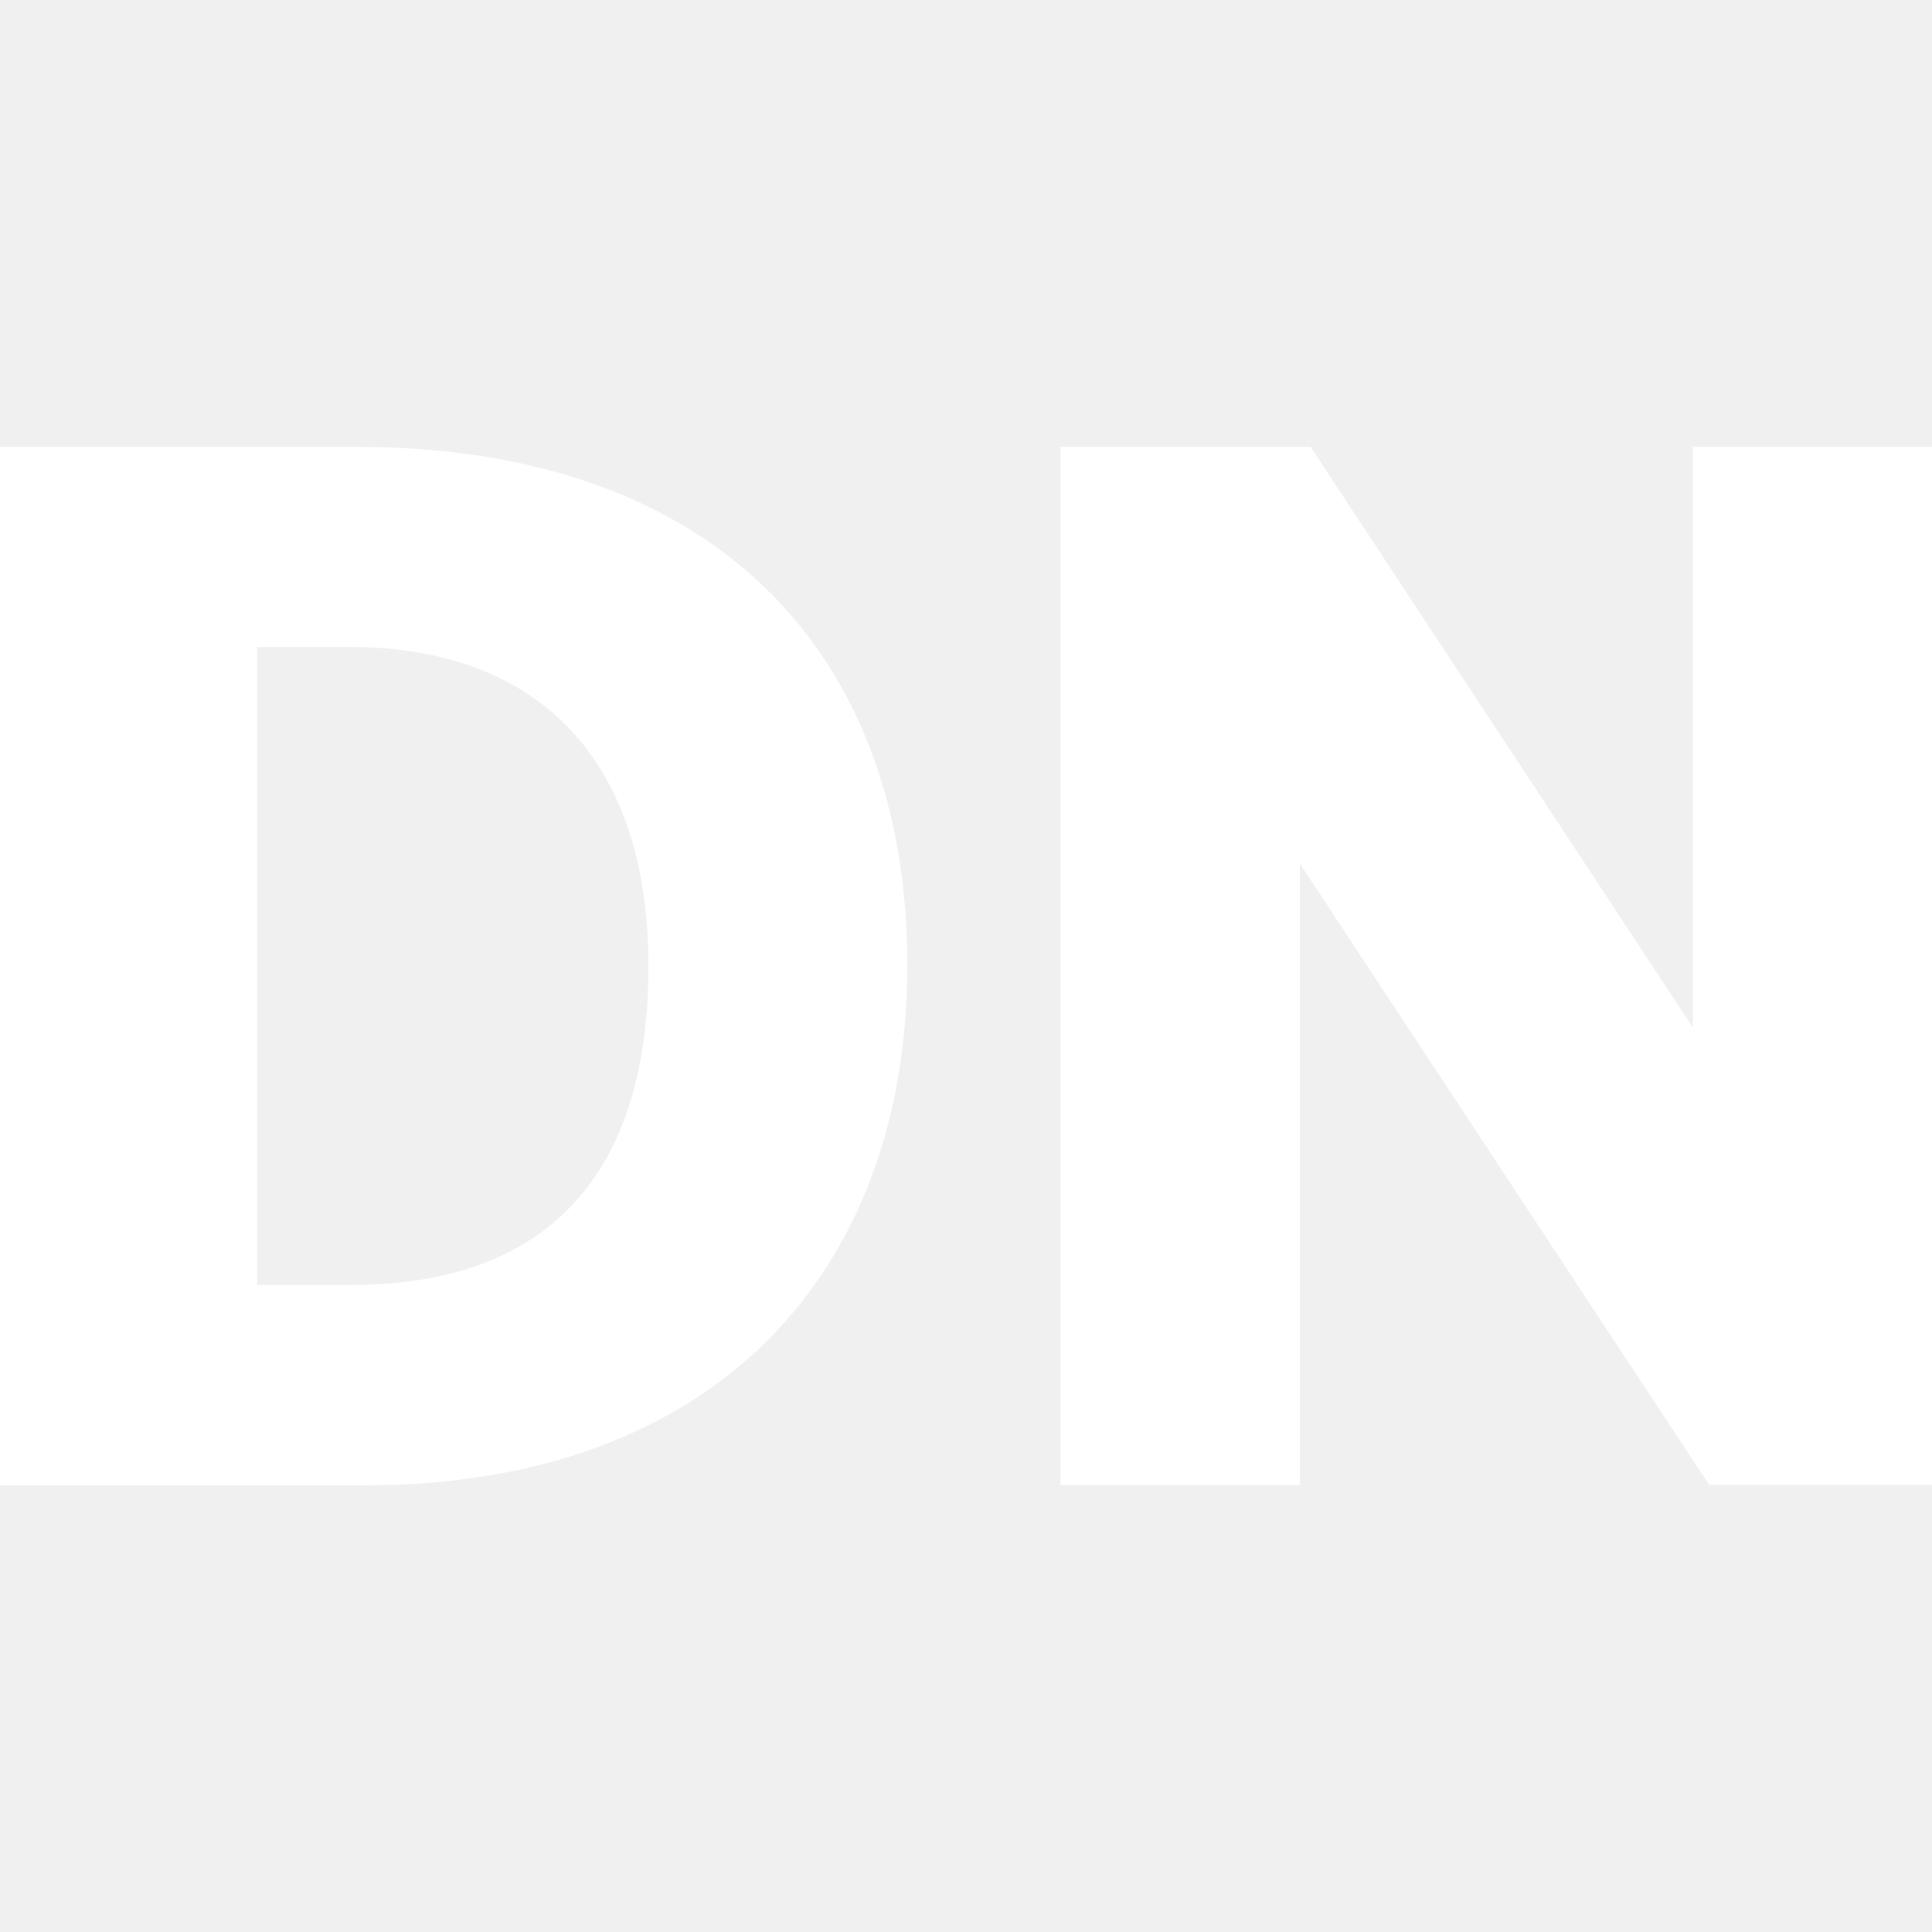
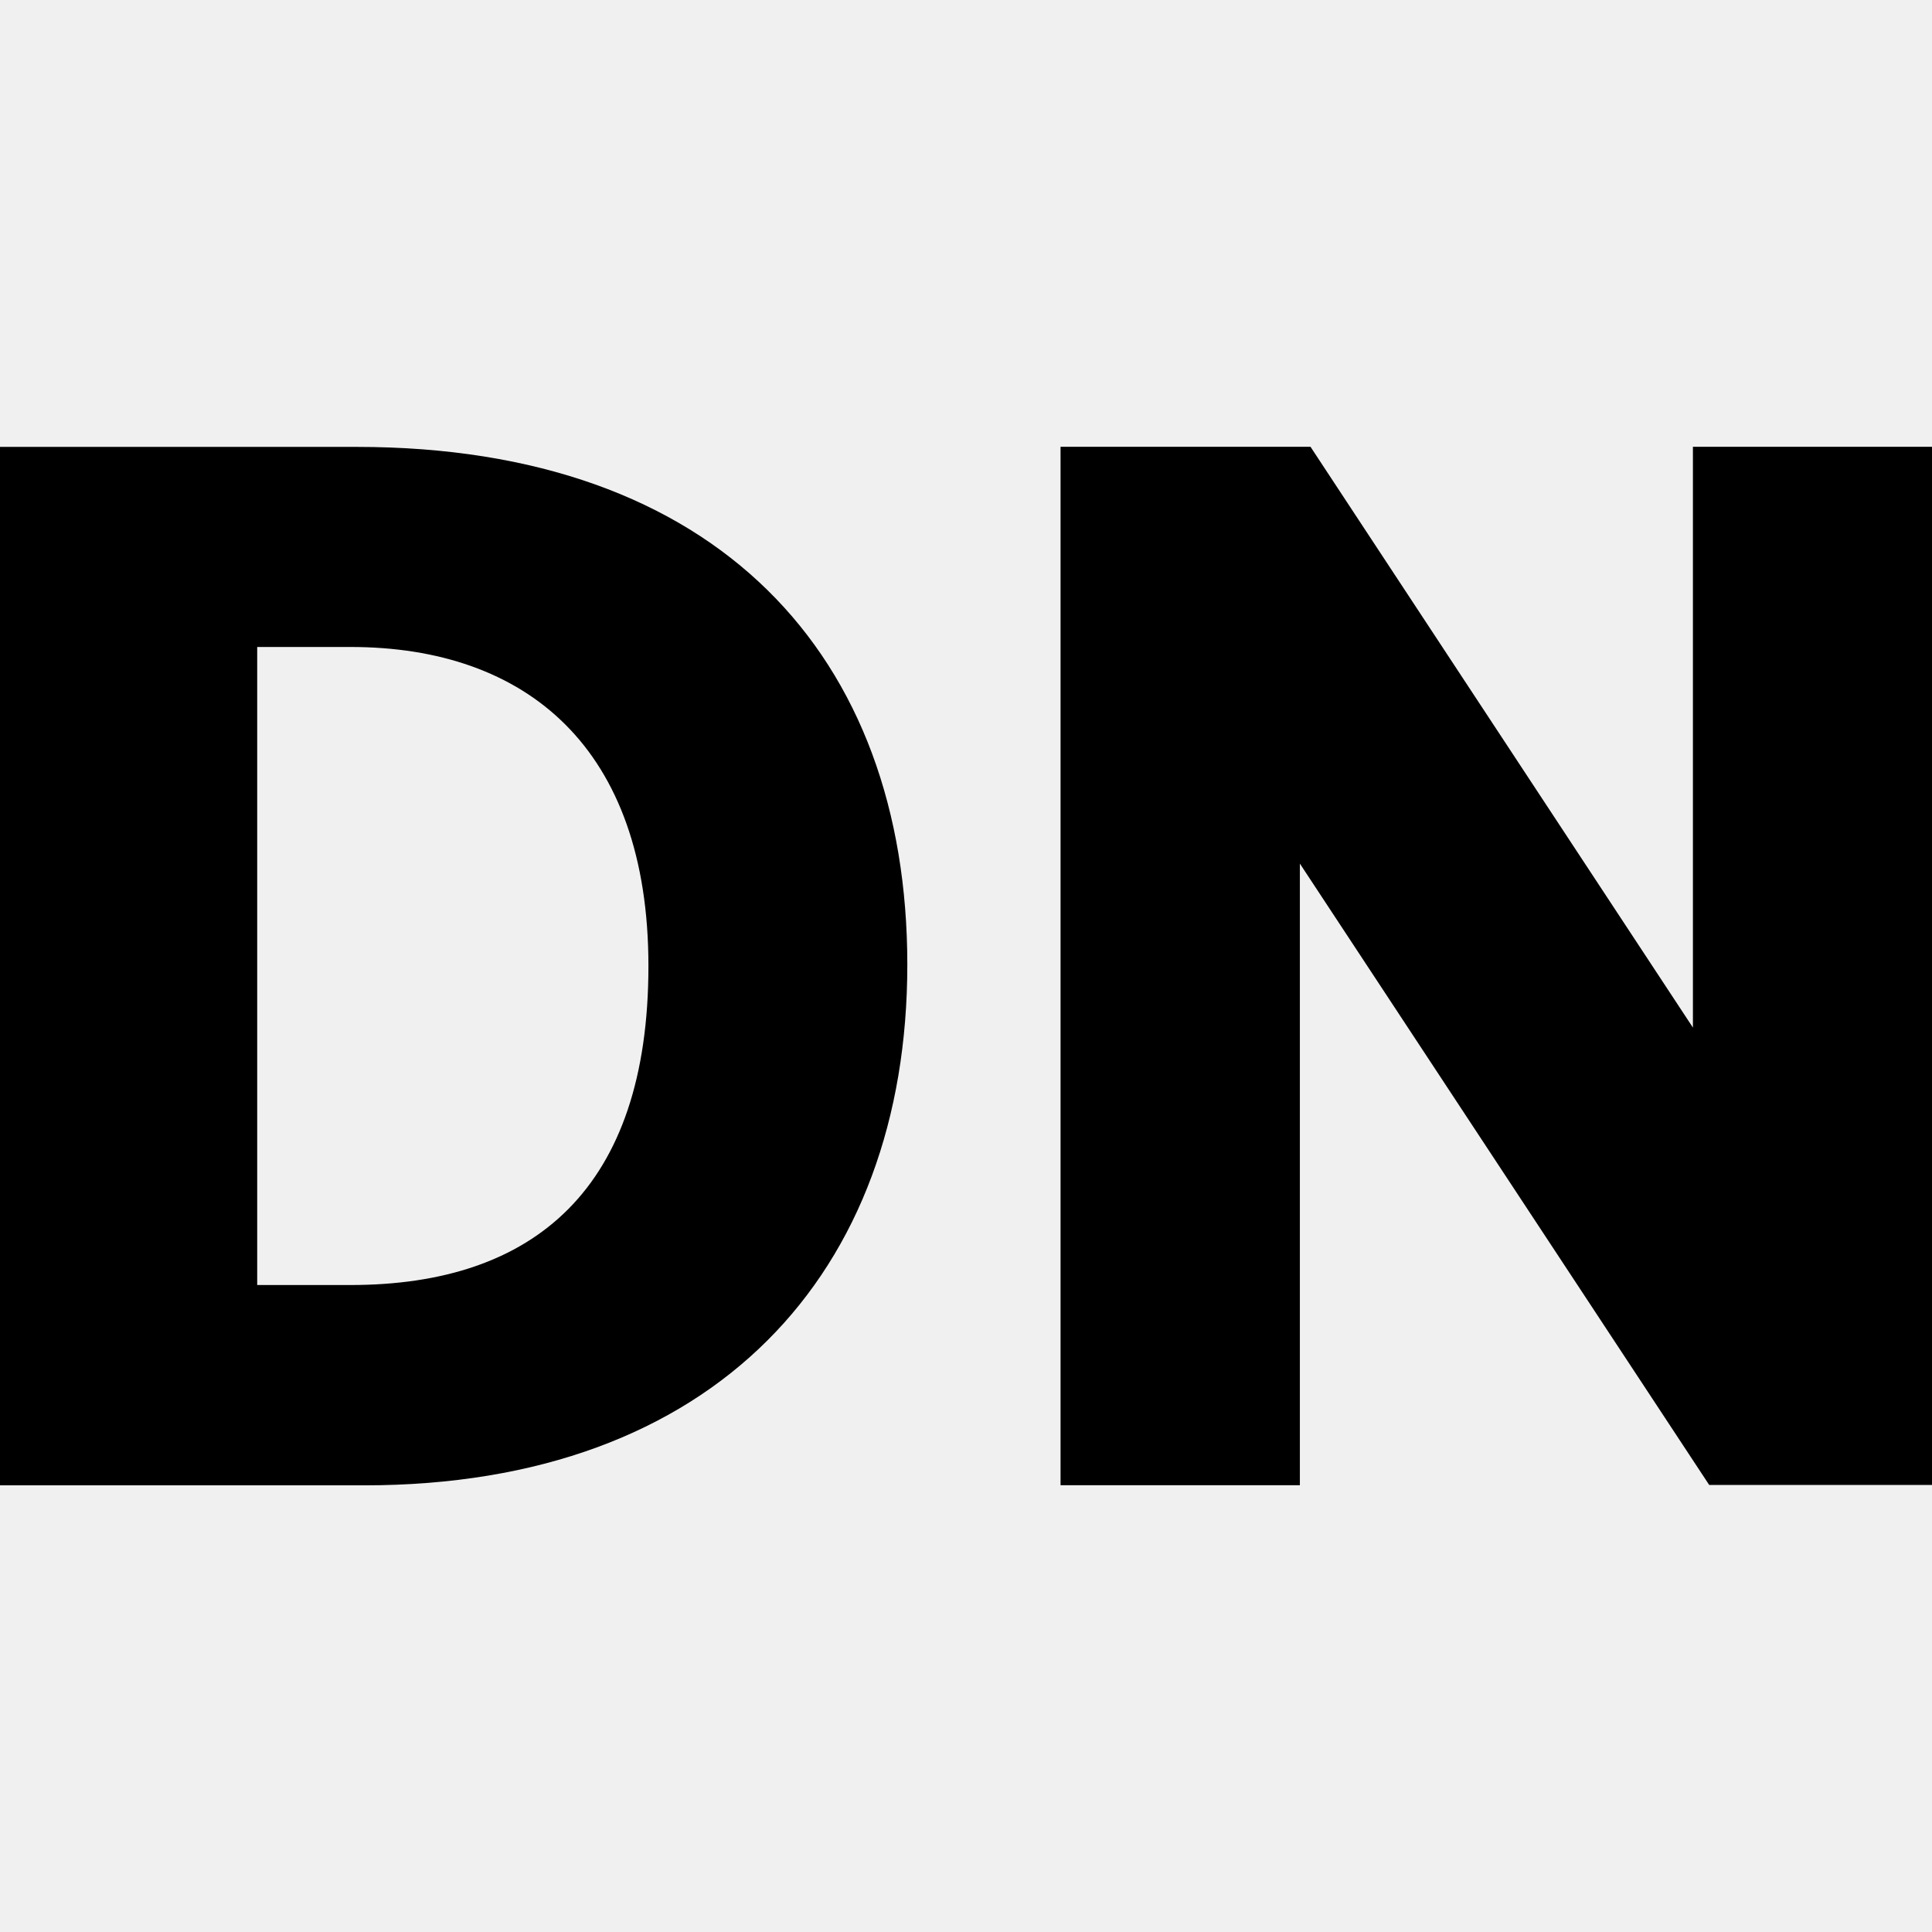
<svg xmlns="http://www.w3.org/2000/svg" viewBox="0 0 16 16" fill-rule="evenodd" clip-rule="evenodd" stroke-linejoin="round" stroke-miterlimit="1.414">
-   <path d="M7.514 7.988c0-2.555-1.57-4.287-4.56-4.287H0v8.6h3.016c2.903 0 4.498-1.758 4.498-4.312zM5.37 8c0 1.844-.946 2.642-2.467 2.642H2.13V5.358h.773C4.36 5.358 5.37 6.193 5.37 8zM16 12.3V3.7h-1.98v4.81L10.853 3.7h-2.07v8.6h1.982V7.152l3.39 5.146H16z" fill="#fff" />
+   <path d="M7.514 7.988c0-2.555-1.57-4.287-4.56-4.287H0v8.6h3.016c2.903 0 4.498-1.758 4.498-4.312zM5.37 8c0 1.844-.946 2.642-2.467 2.642H2.13V5.358h.773C4.36 5.358 5.37 6.193 5.37 8zM16 12.3V3.7h-1.98v4.81L10.853 3.7h-2.07v8.6h1.982V7.152l3.39 5.146H16z" />
</svg>
